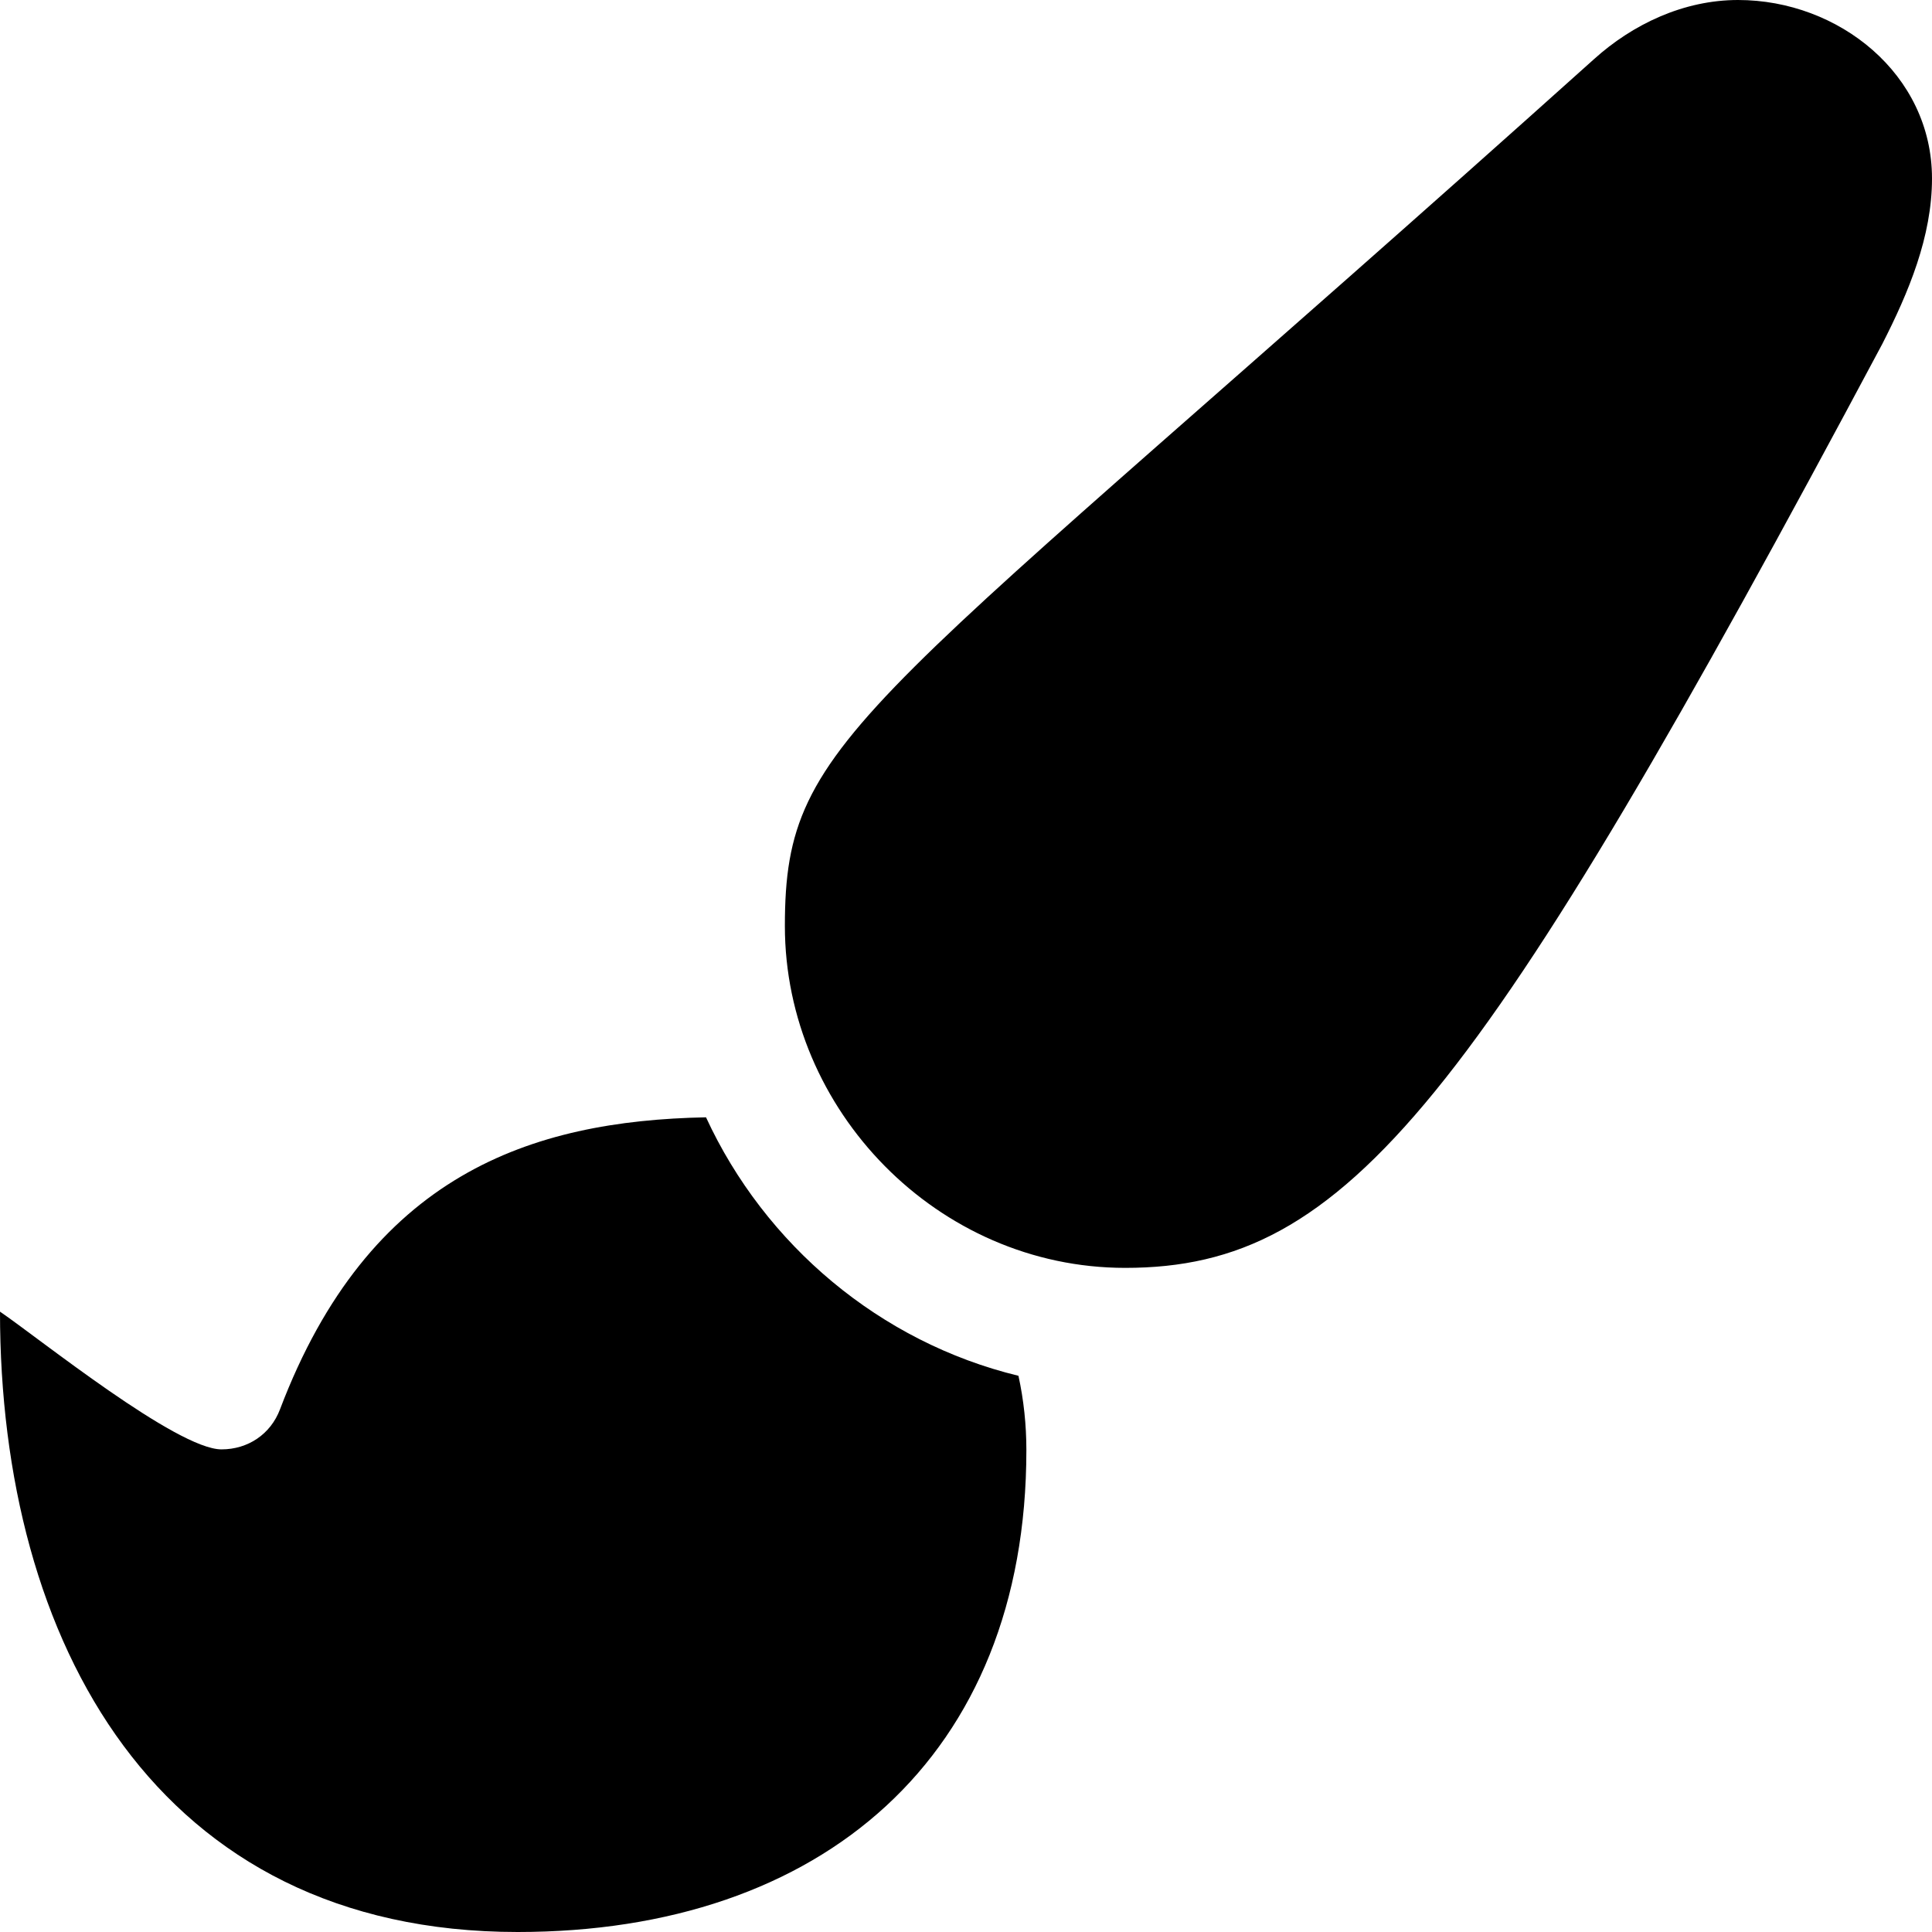
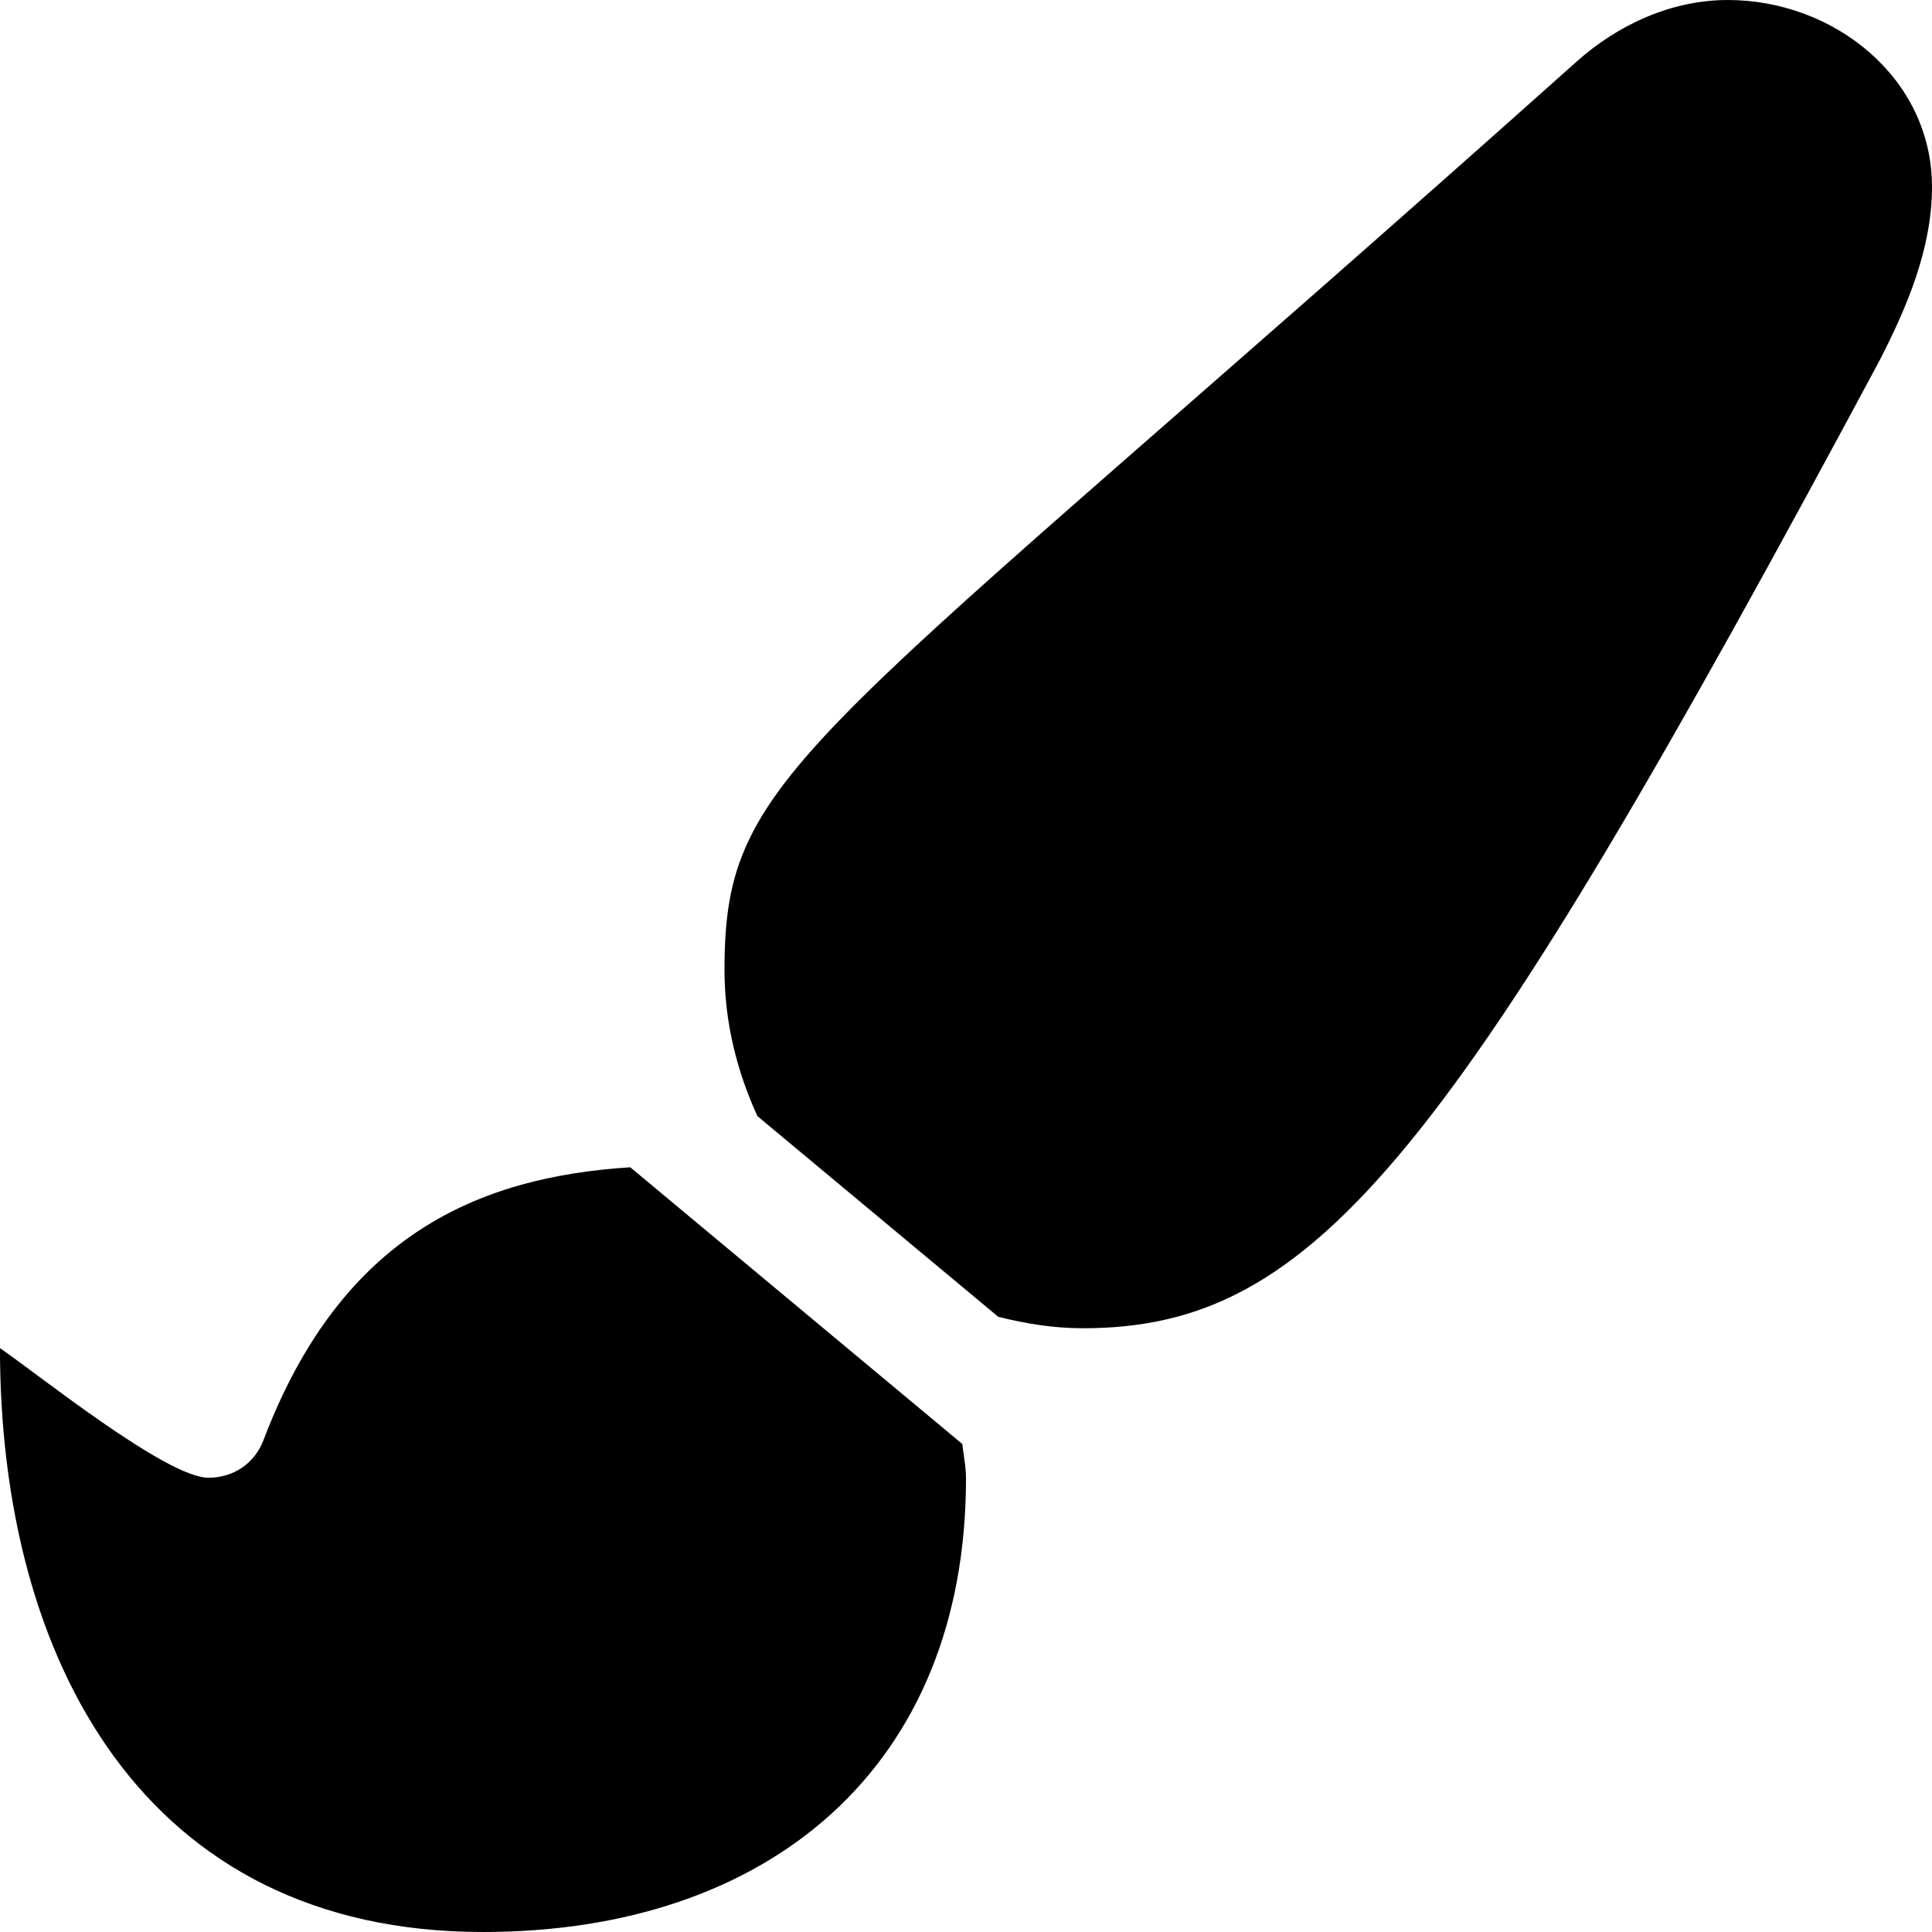
<svg xmlns="http://www.w3.org/2000/svg" viewBox="0 0 512 512">
-   <path d="M269.9 364.6c1.4 6.4 2.1 13 2.1 19.7 0 81.2-54.2 127.7-134.8 127.7C41.5 512 0 435.1 0 347.6c10.4 7.1 46.9 36.5 58.7 36.5 7 0 13-4 15.5-10.6 23.6-62.2 66.5-76.5 112.9-77.4 15.6 33.8 46.1 59.6 82.8 68.5zM460.6 0c-14.4 0-27.9 6.4-38.2 15.7C228.2 190 208 194.1 208 245.4c0 48.8 40.5 90.6 90.2 90.6 59 0 93.2-43.4 200.6-244.8 7-13.7 13.2-28.5 13.2-43.9C512 19.7 487.3 0 460.6 0z" />
+   <path d="M167.02 309.34c-40.12 2.58-76.53 17.86-97.19 72.3-2.35 6.21-8 9.98-14.59 9.98-11.11 0-45.46-27.67-55.25-34.35C0 439.62 37.93 512 128 512c75.86 0 128-43.77 128-120.19 0-3.11-.65-6.08-.97-9.13l-88.01-73.34zM457.89 0c-15.16 0-29.37 6.71-40.21 16.45C213.27 199.05 192 203.34 192 257.09c0 13.7 3.25 26.76 8.73 38.7l63.82 53.18c7.21 1.8 14.64 3.03 22.39 3.03 62.11 0 98.11-45.47 211.16-256.46 7.38-14.35 13.9-29.85 13.9-45.99C512 20.64 486 0 457.89 0z" />
</svg>
